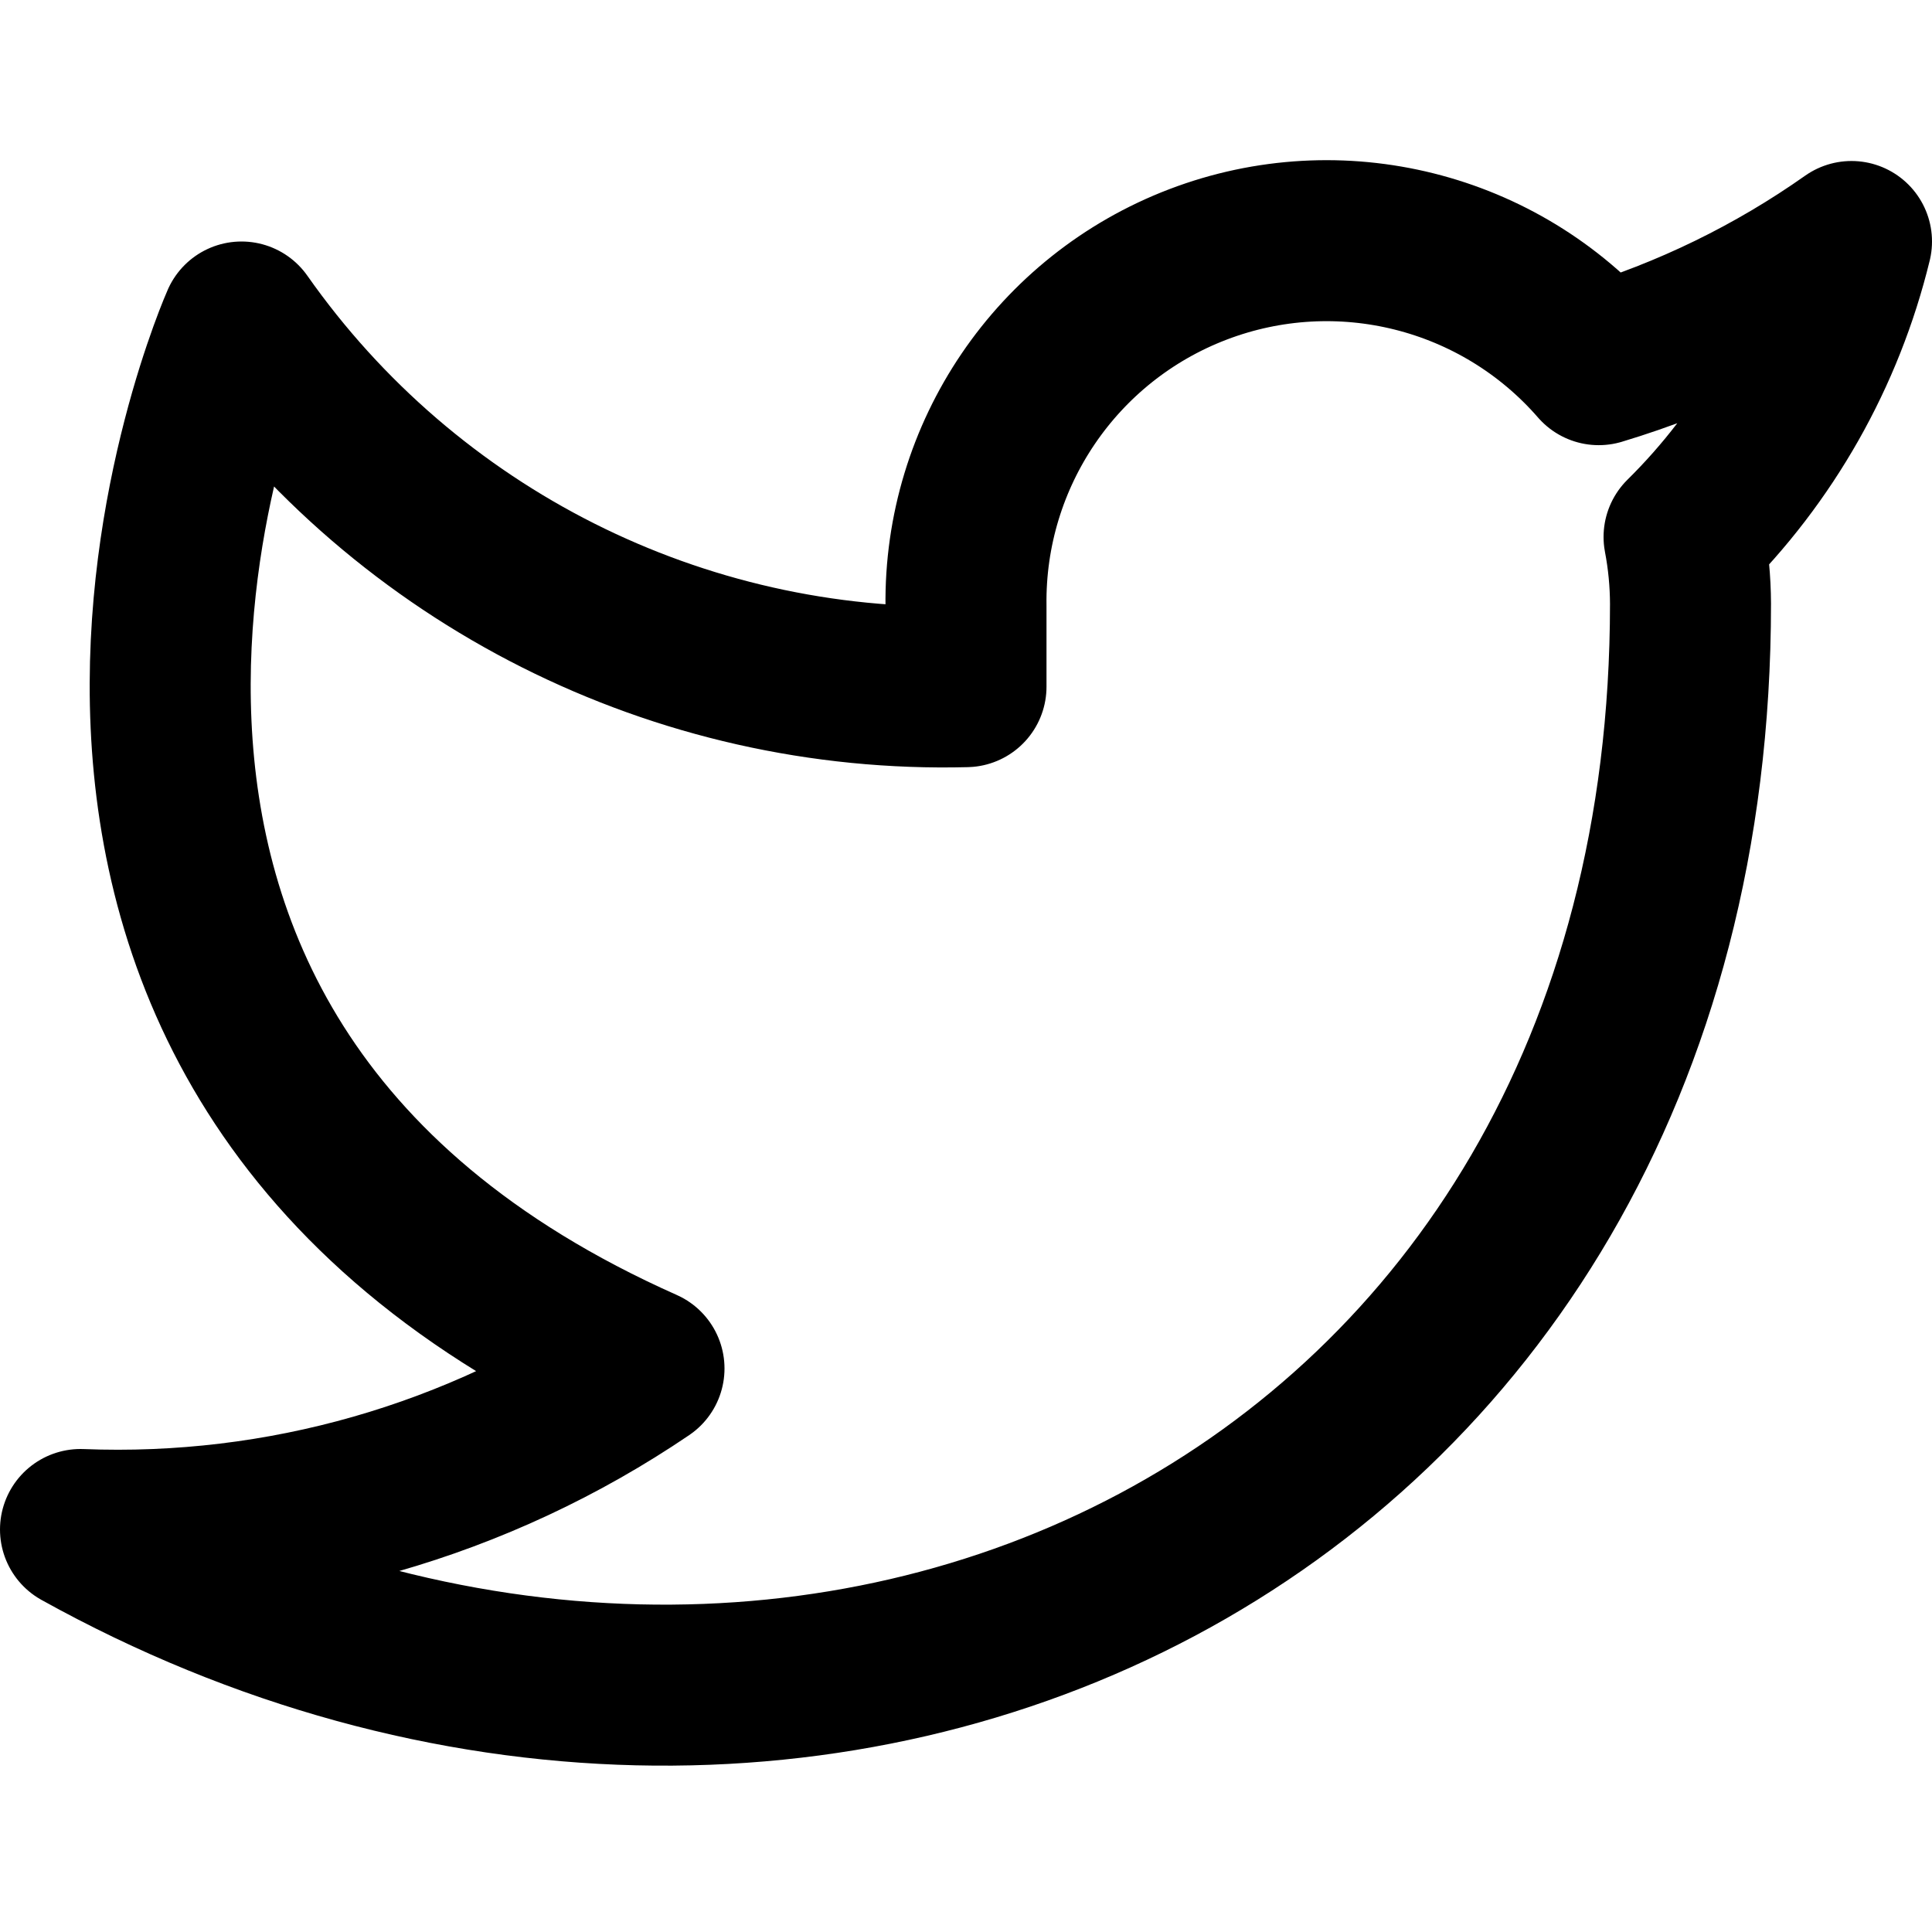
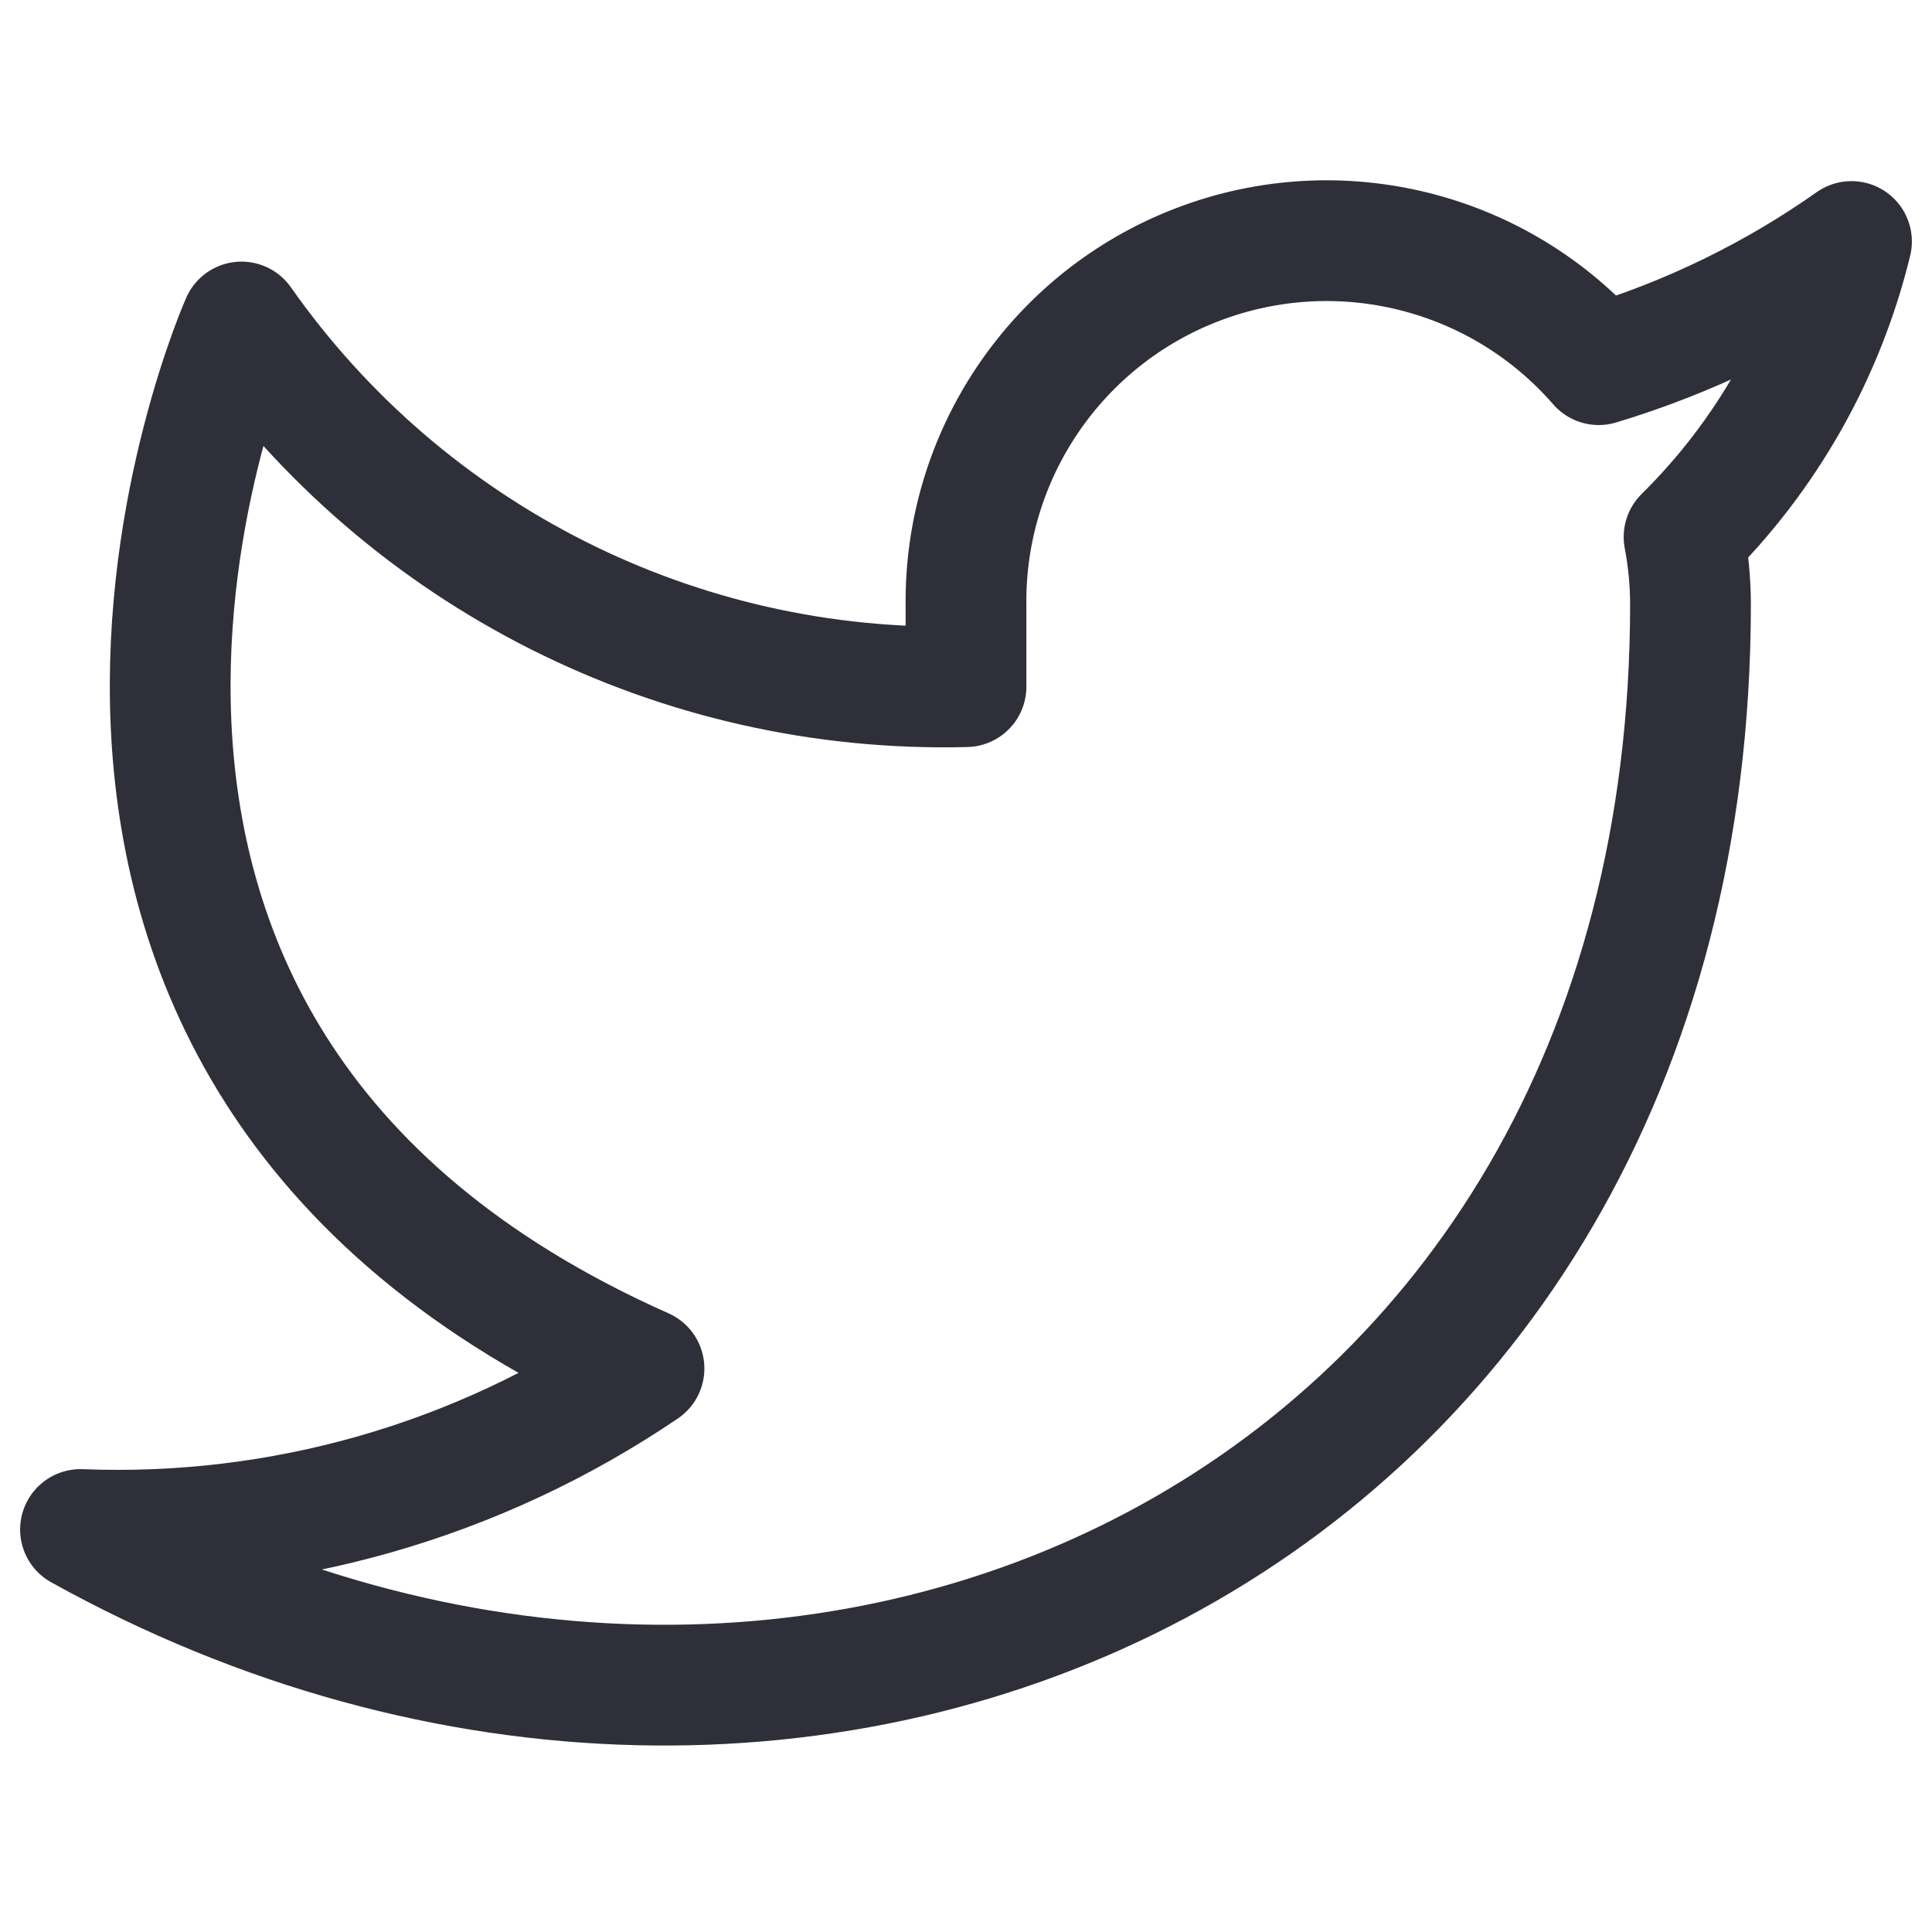
- <svg xmlns="http://www.w3.org/2000/svg" width="24" height="24" viewBox="0 0 24 24" fill="none" stroke="currentColor" stroke-width="2" stroke-linecap="round" stroke-linejoin="round" class="feather feather-twitter">
+ <svg xmlns="http://www.w3.org/2000/svg" width="24" height="24" viewBox="0 0 24 24" fill="none" stroke="#2F2F3A" stroke-width="1.5" stroke-linecap="round" stroke-linejoin="round">
  <path d="M23 3a10.9 10.9 0 0 1-3.14 1.53 4.48 4.48 0 0 0-7.86 3v1A10.66 10.66 0 0 1 3 4s-4 9 5 13a11.64 11.64 0 0 1-7 2c9 5 20 0 20-11.5a4.5 4.5 0 0 0-.08-.83A7.72 7.72 0 0 0 23 3z" />
</svg>
